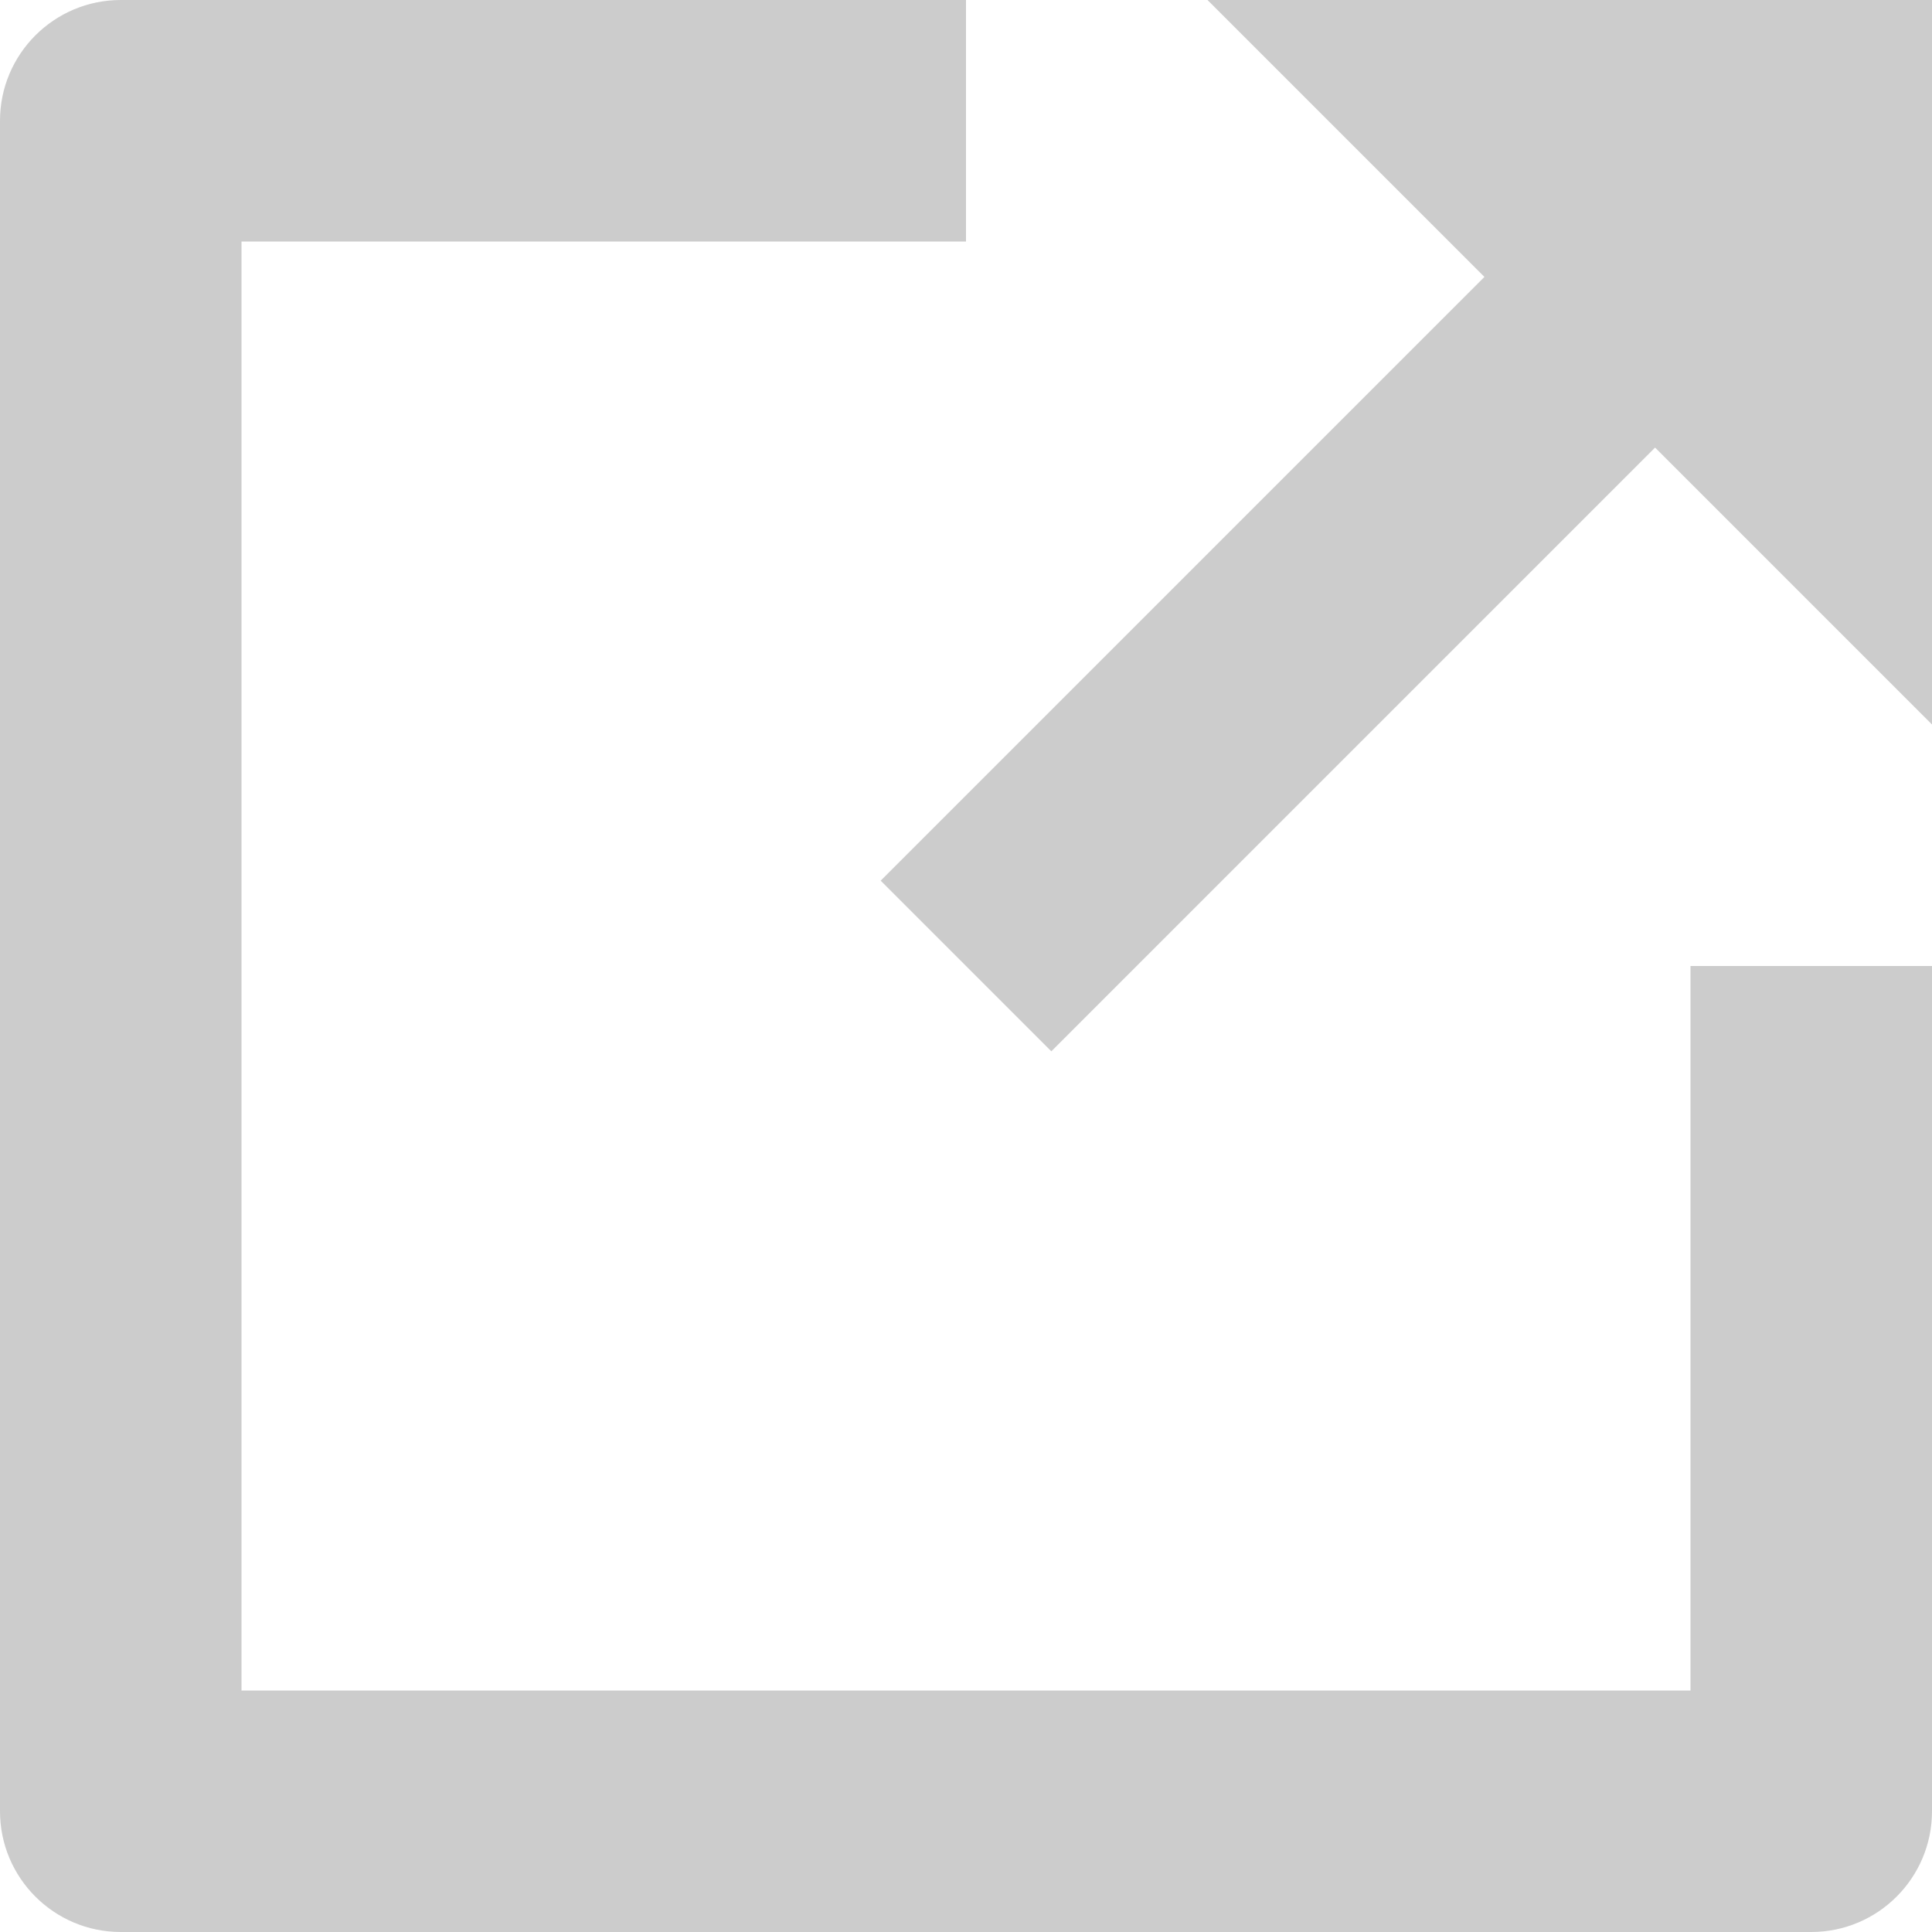
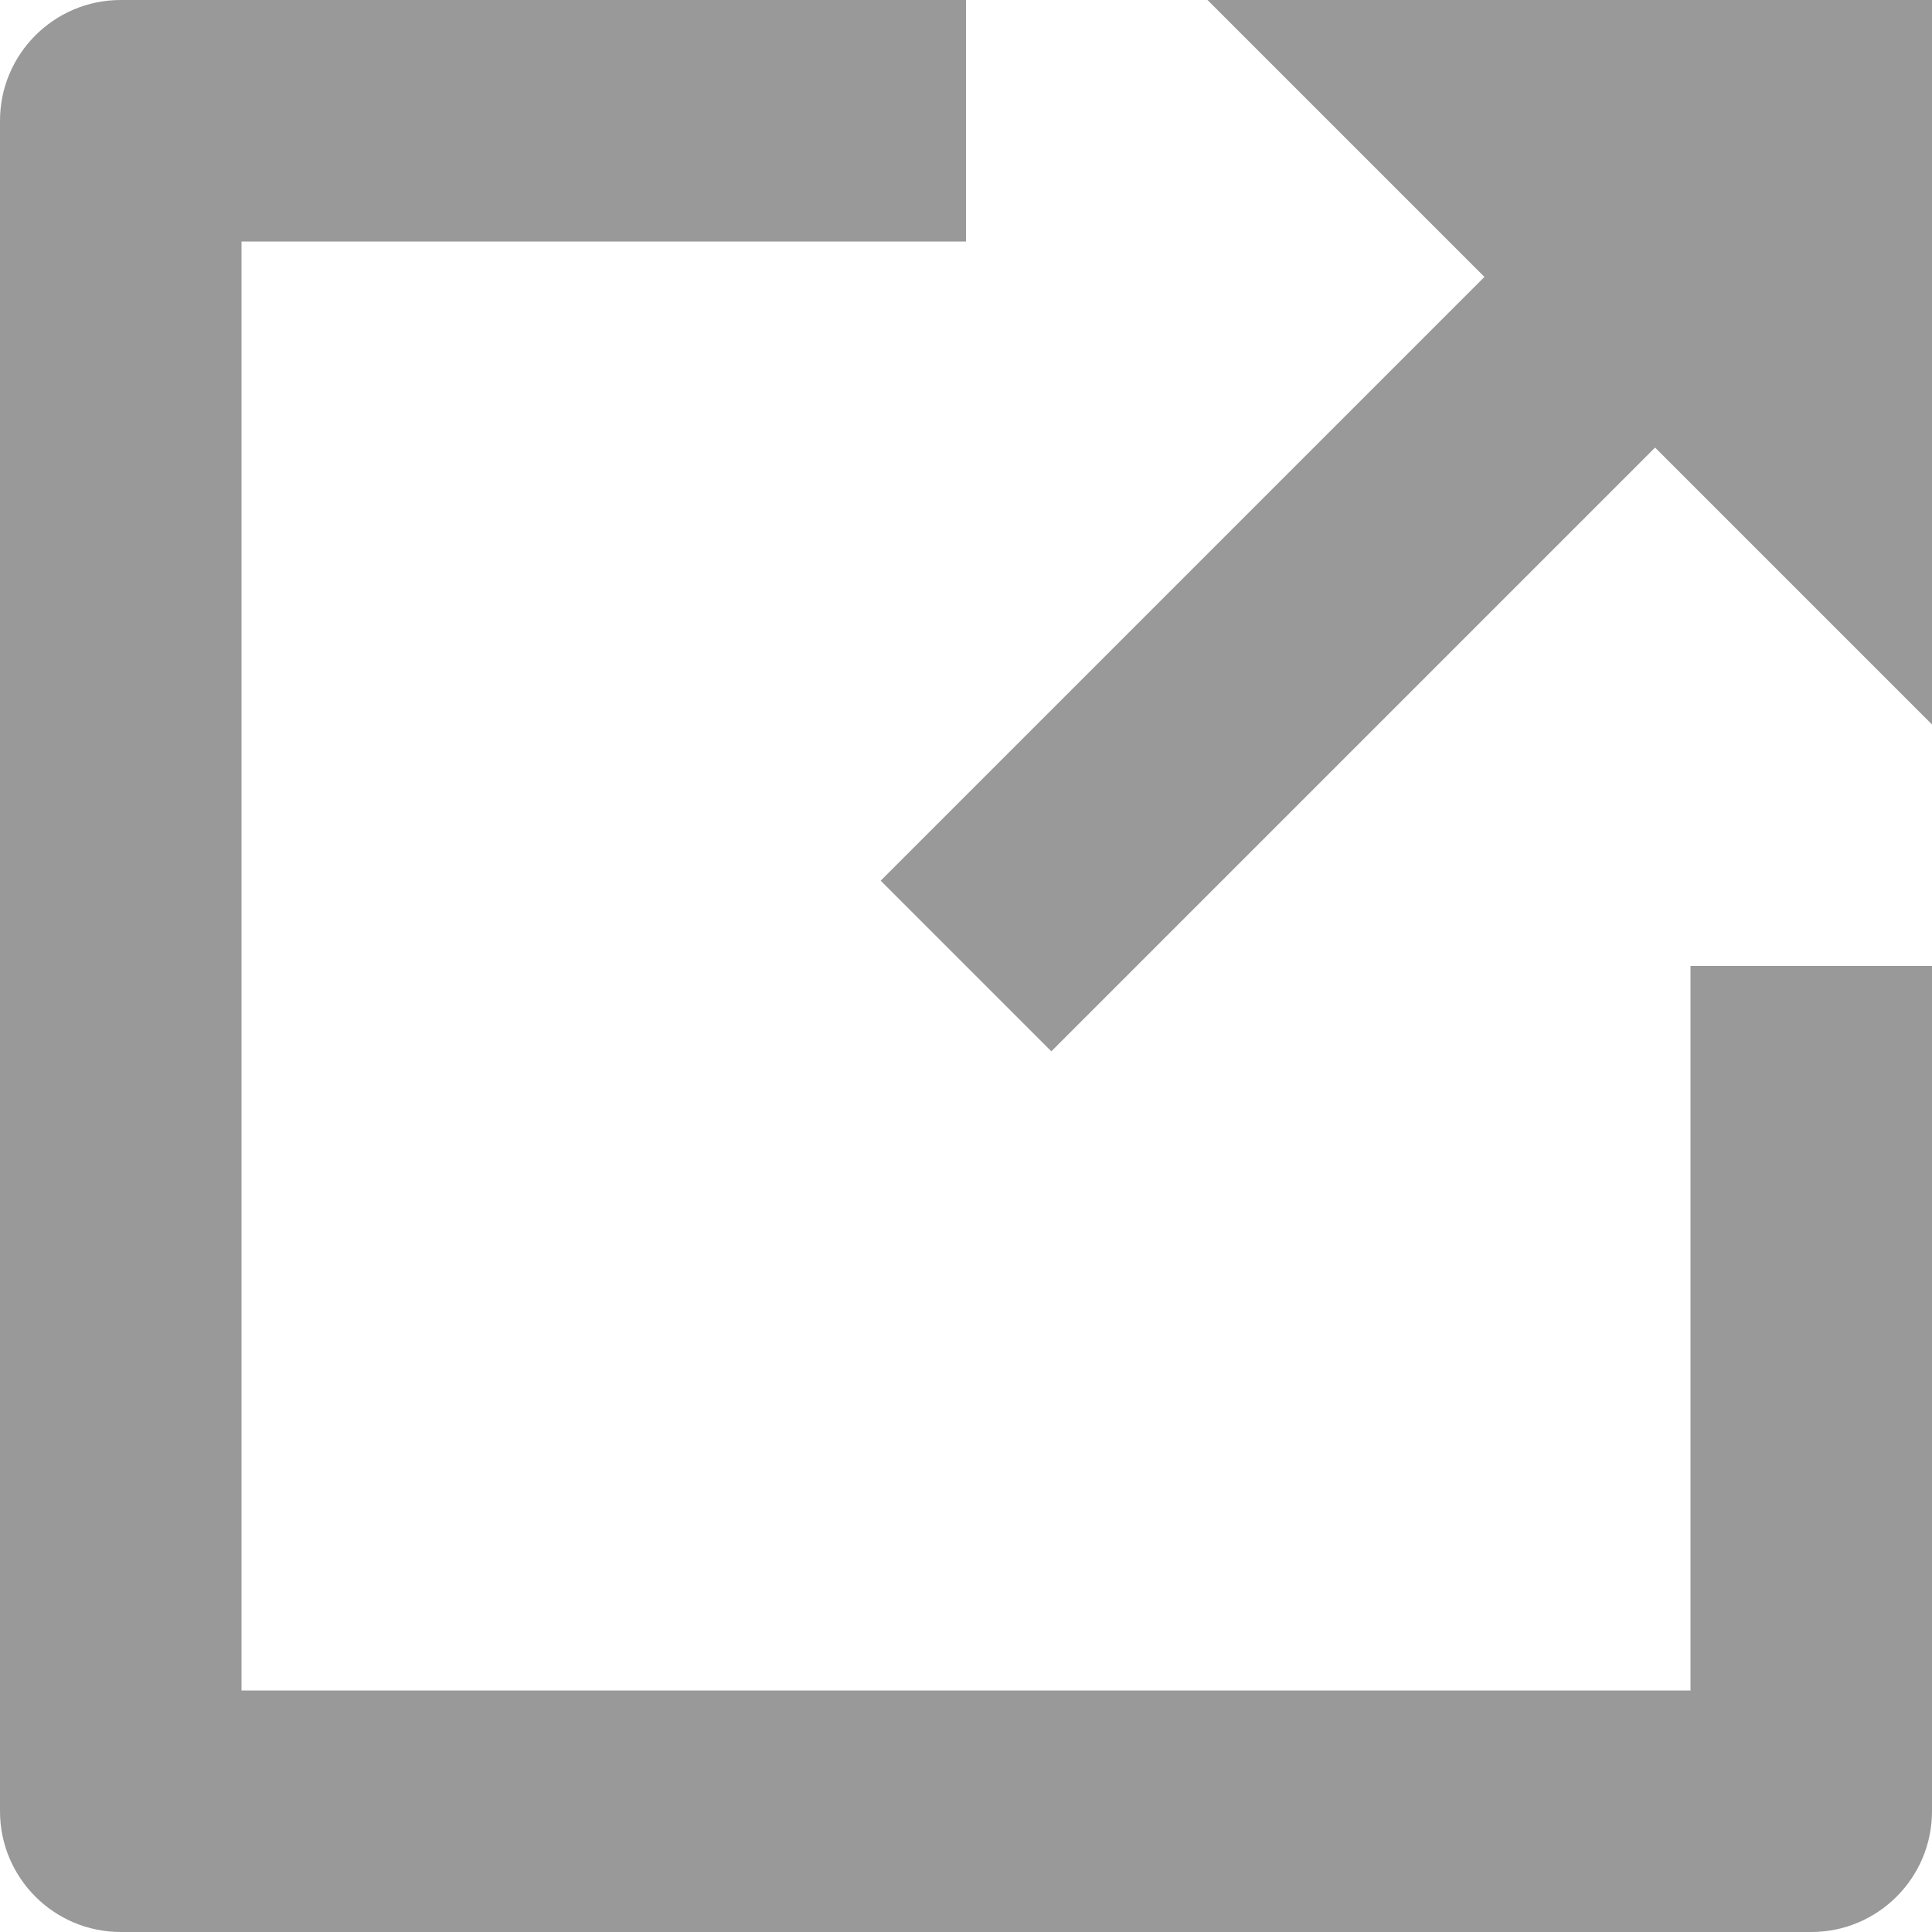
<svg xmlns="http://www.w3.org/2000/svg" width="12px" height="12px" viewBox="0 0 12 12" version="1.1">
  <defs />
  <g id="Scrivener" stroke="none" stroke-width="1" fill="none" fill-rule="evenodd">
-     <g id="2---Scrivener---Content-Edit" transform="translate(-1125, -444)" fill="#CCCCCC">
+     <g id="2---Scrivener---Content-Edit" transform="translate(-1125, -444)" fill="#999999">
      <path d="M1134.22,445.72 L1130.47,449.47 L1131.53,450.53 L1135.28,446.78 L1137,448.5 L1137,444 L1132.5,444 L1134.22,445.72 Z M1126.5,454.5 L1126.5,445.5 L1131,445.5 L1131,444 L1125.75,444 C1125.336,444 1125,444.336 1125,444.75 L1125,455.25 C1125,455.664 1125.336,456 1125.75,456 L1136.25,456 C1136.664,456 1137,455.664 1137,455.25 L1137,450 L1135.5,450 L1135.5,454.5 L1126.5,454.5 Z" id="icon-Popup" />
    </g>
  </g>
</svg>
